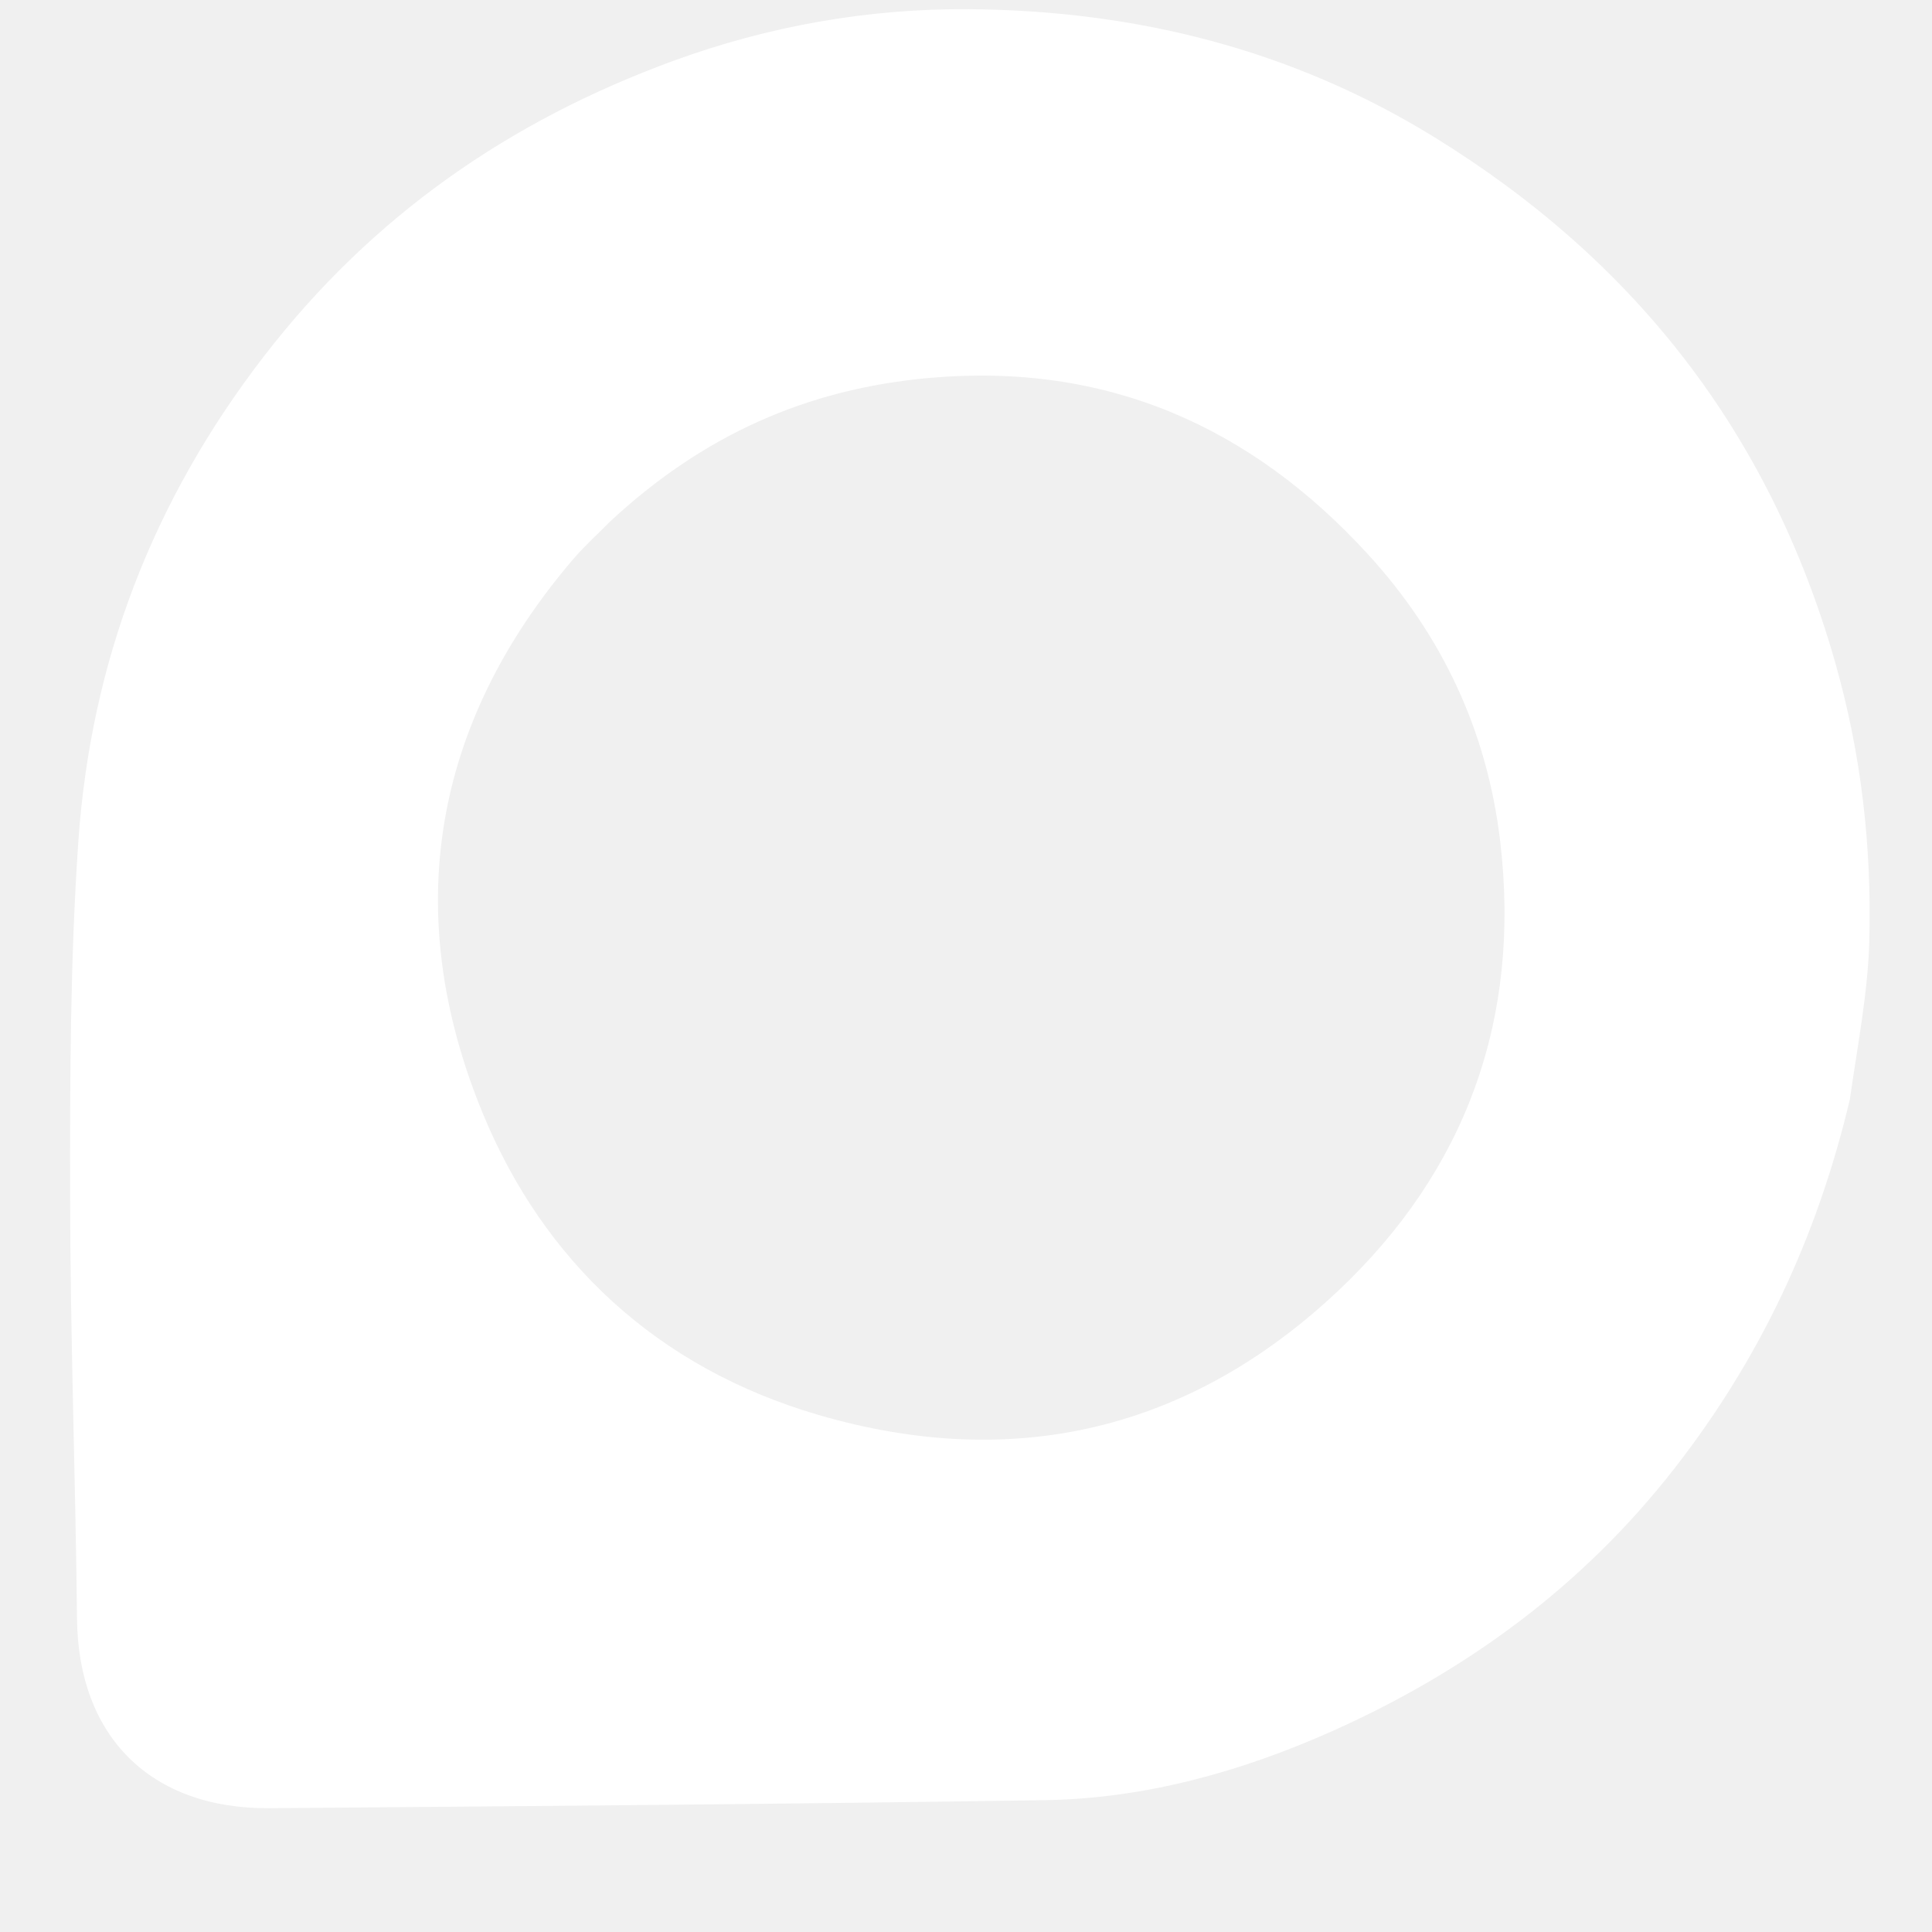
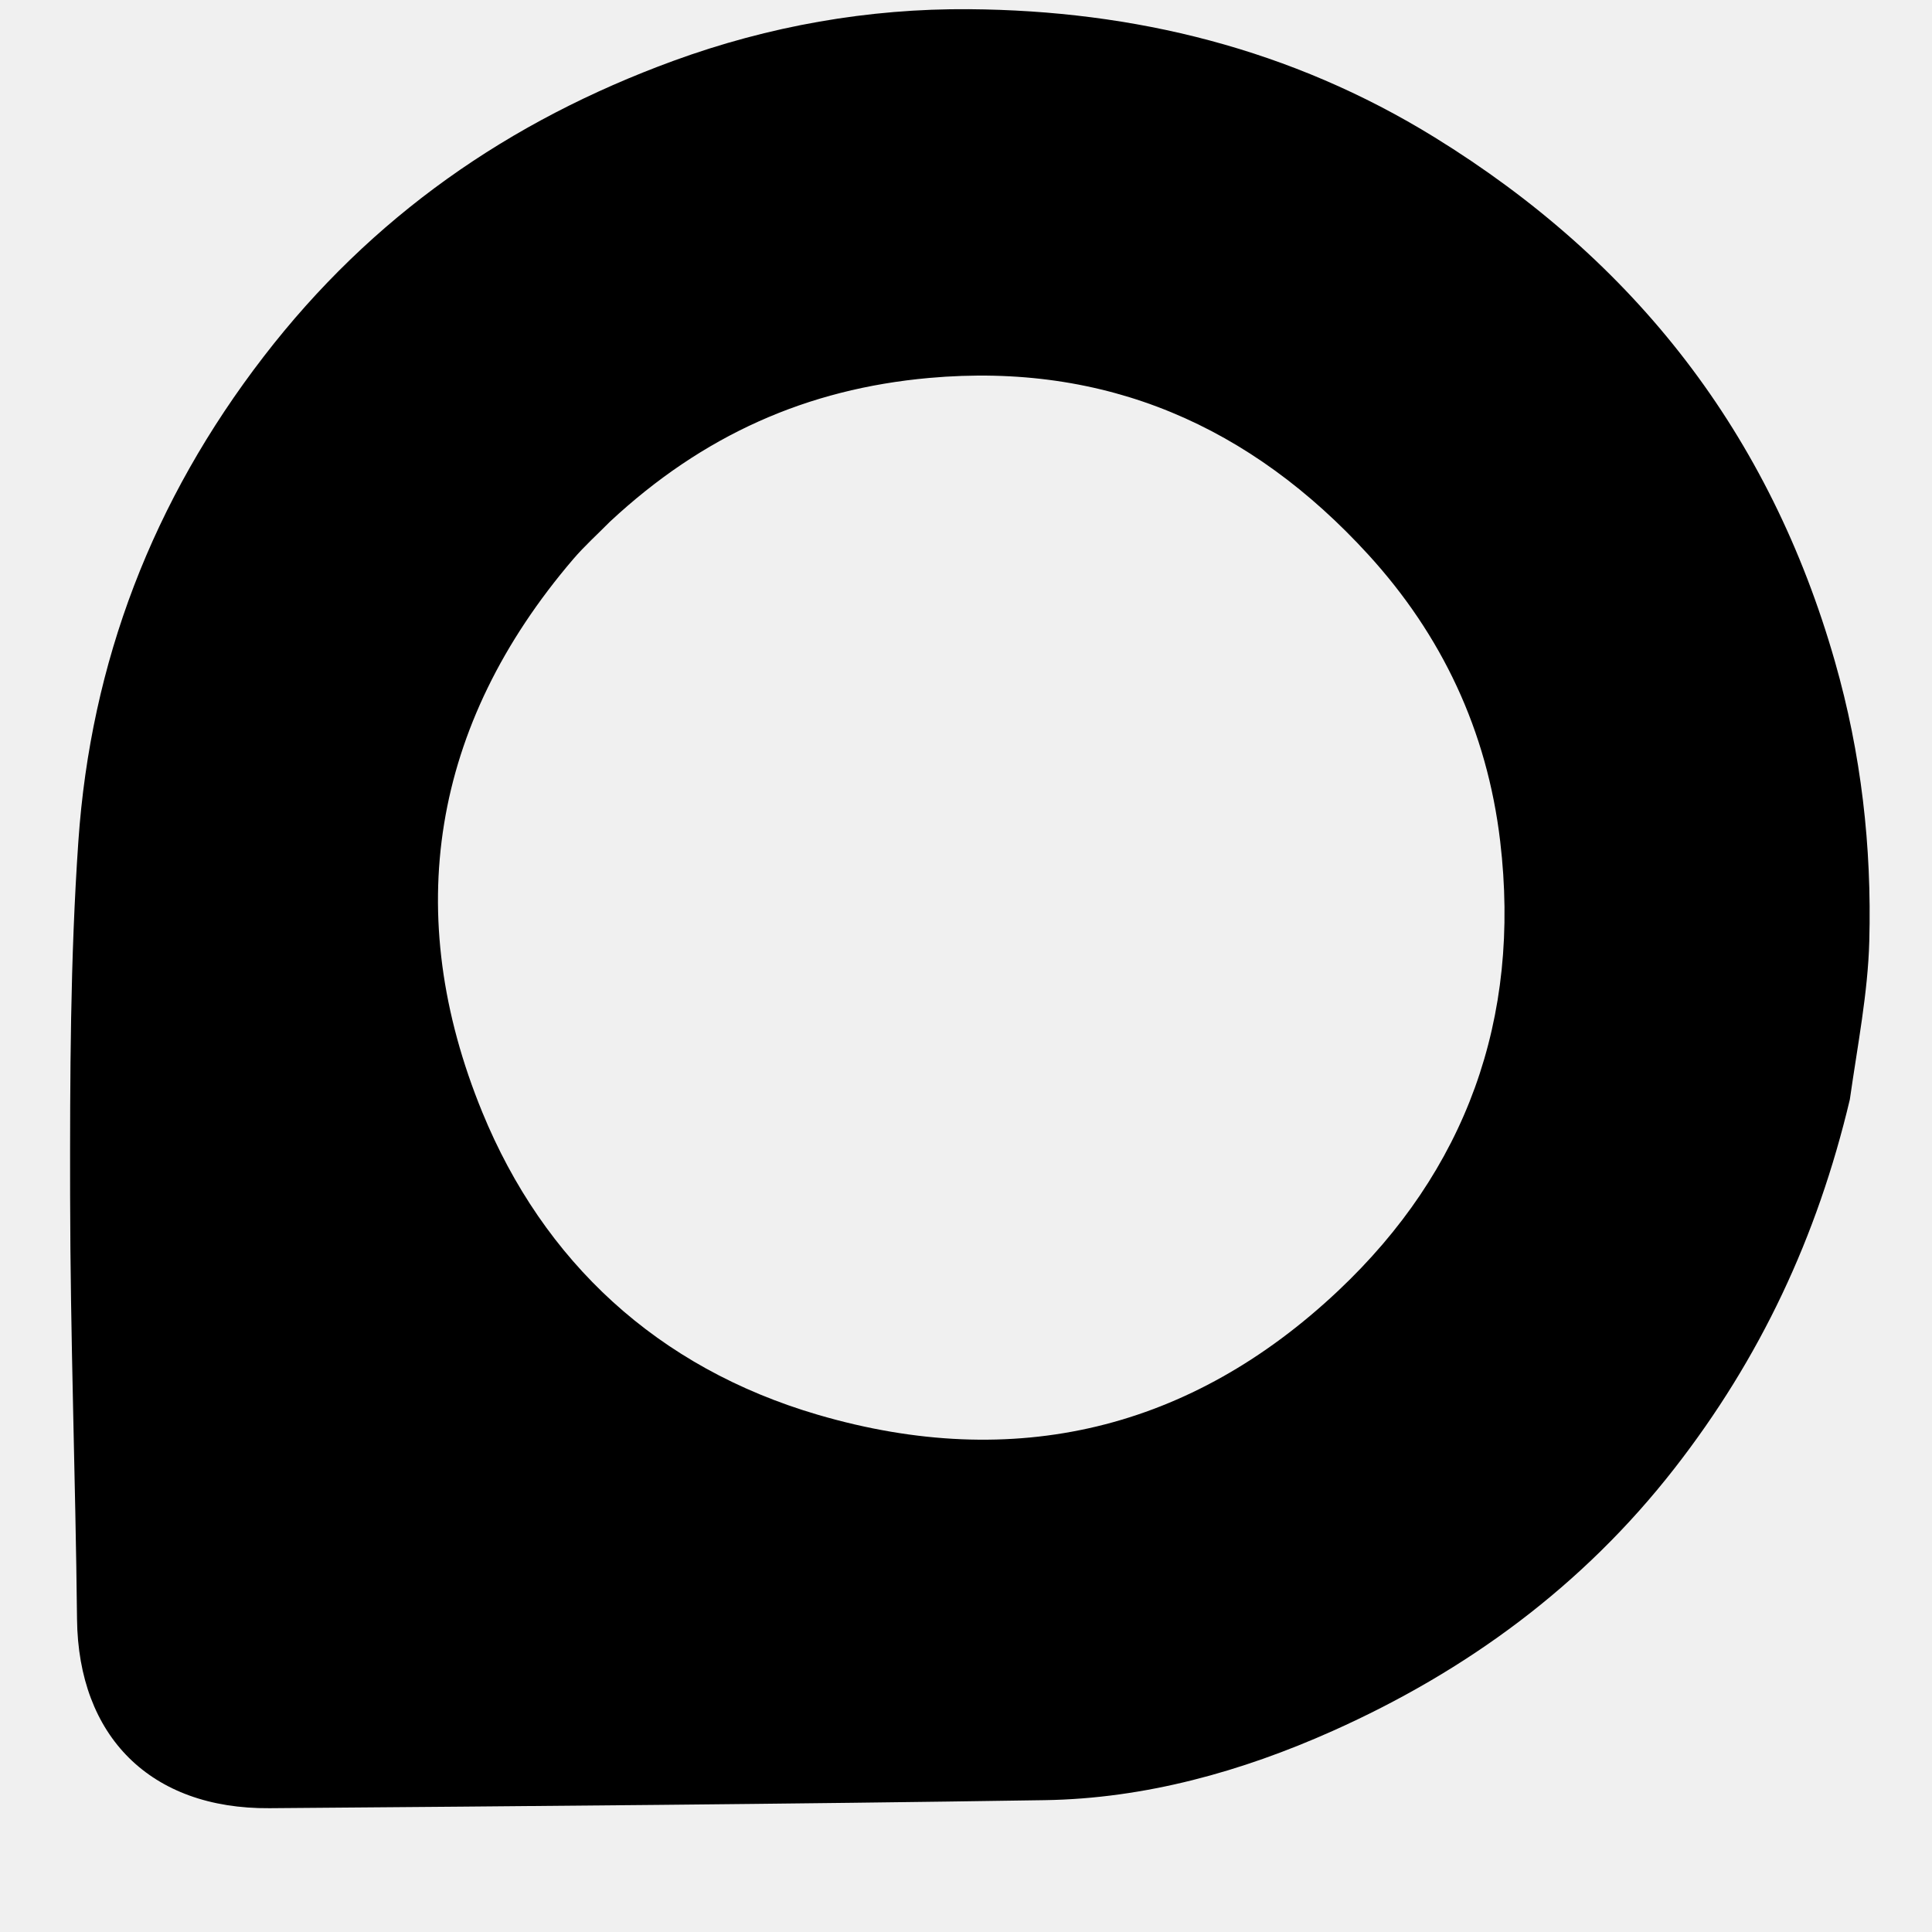
<svg xmlns="http://www.w3.org/2000/svg" version="1.1" viewBox="175 175 250 250">
-   <path fill="#FFFFFF" opacity="1" stroke="none" d=" M414.37,317.263  C410.149,335.083 402.755,350.799 391.672,365.015  C379.784,380.264 364.748,391.249 347.426,398.991  C335.714,404.225 323.19,407.74 310.182,407.94  C276.747,408.454 243.309,408.714 209.871,408.979  C194.465,409.101 185.128,399.678 184.967,384.51  C184.773,366.233 184.097,347.959 184.073,329.683  C184.052,314.407 184.087,299.091 185.14,283.864  C186.744,260.65 194.762,239.781 209.119,221.144  C223.096,203 240.863,190.652 262.138,182.872  C274.496,178.353 287.4,176.091 300.387,176.19  C321.789,176.352 342.084,181.325 360.635,192.769  C386.646,208.816 404.002,231.113 412.438,260.598  C415.849,272.517 417.213,284.546 416.885,296.778  C416.704,303.496 415.377,310.184 414.37,317.263 M253.926,242.506  C252.336,244.118 250.64,245.639 249.172,247.356  C230.807,268.83 226.916,293.324 237.411,318.924  C245.331,338.241 260.051,351.975 280.81,358.064  C306.336,365.55 329.135,359.966 348.173,342.015  C364.637,326.49 371.848,306.892 369.123,283.861  C367.424,269.496 361.536,257.143 352.05,246.763  C336.912,230.199 318.178,221.842 295.199,223.909  C279.428,225.327 265.96,231.3 253.926,242.506 z" />
+   <path fill="#000000" opacity="1" stroke="none" d=" M414.37,317.263  C410.149,335.083 402.755,350.799 391.672,365.015  C379.784,380.264 364.748,391.249 347.426,398.991  C335.714,404.225 323.19,407.74 310.182,407.94  C276.747,408.454 243.309,408.714 209.871,408.979  C194.465,409.101 185.128,399.678 184.967,384.51  C184.773,366.233 184.097,347.959 184.073,329.683  C184.052,314.407 184.087,299.091 185.14,283.864  C186.744,260.65 194.762,239.781 209.119,221.144  C223.096,203 240.863,190.652 262.138,182.872  C274.496,178.353 287.4,176.091 300.387,176.19  C321.789,176.352 342.084,181.325 360.635,192.769  C386.646,208.816 404.002,231.113 412.438,260.598  C415.849,272.517 417.213,284.546 416.885,296.778  C416.704,303.496 415.377,310.184 414.37,317.263 M253.926,242.506  C252.336,244.118 250.64,245.639 249.172,247.356  C230.807,268.83 226.916,293.324 237.411,318.924  C245.331,338.241 260.051,351.975 280.81,358.064  C306.336,365.55 329.135,359.966 348.173,342.015  C364.637,326.49 371.848,306.892 369.123,283.861  C367.424,269.496 361.536,257.143 352.05,246.763  C336.912,230.199 318.178,221.842 295.199,223.909  C279.428,225.327 265.96,231.3 253.926,242.506 z" />
</svg>
